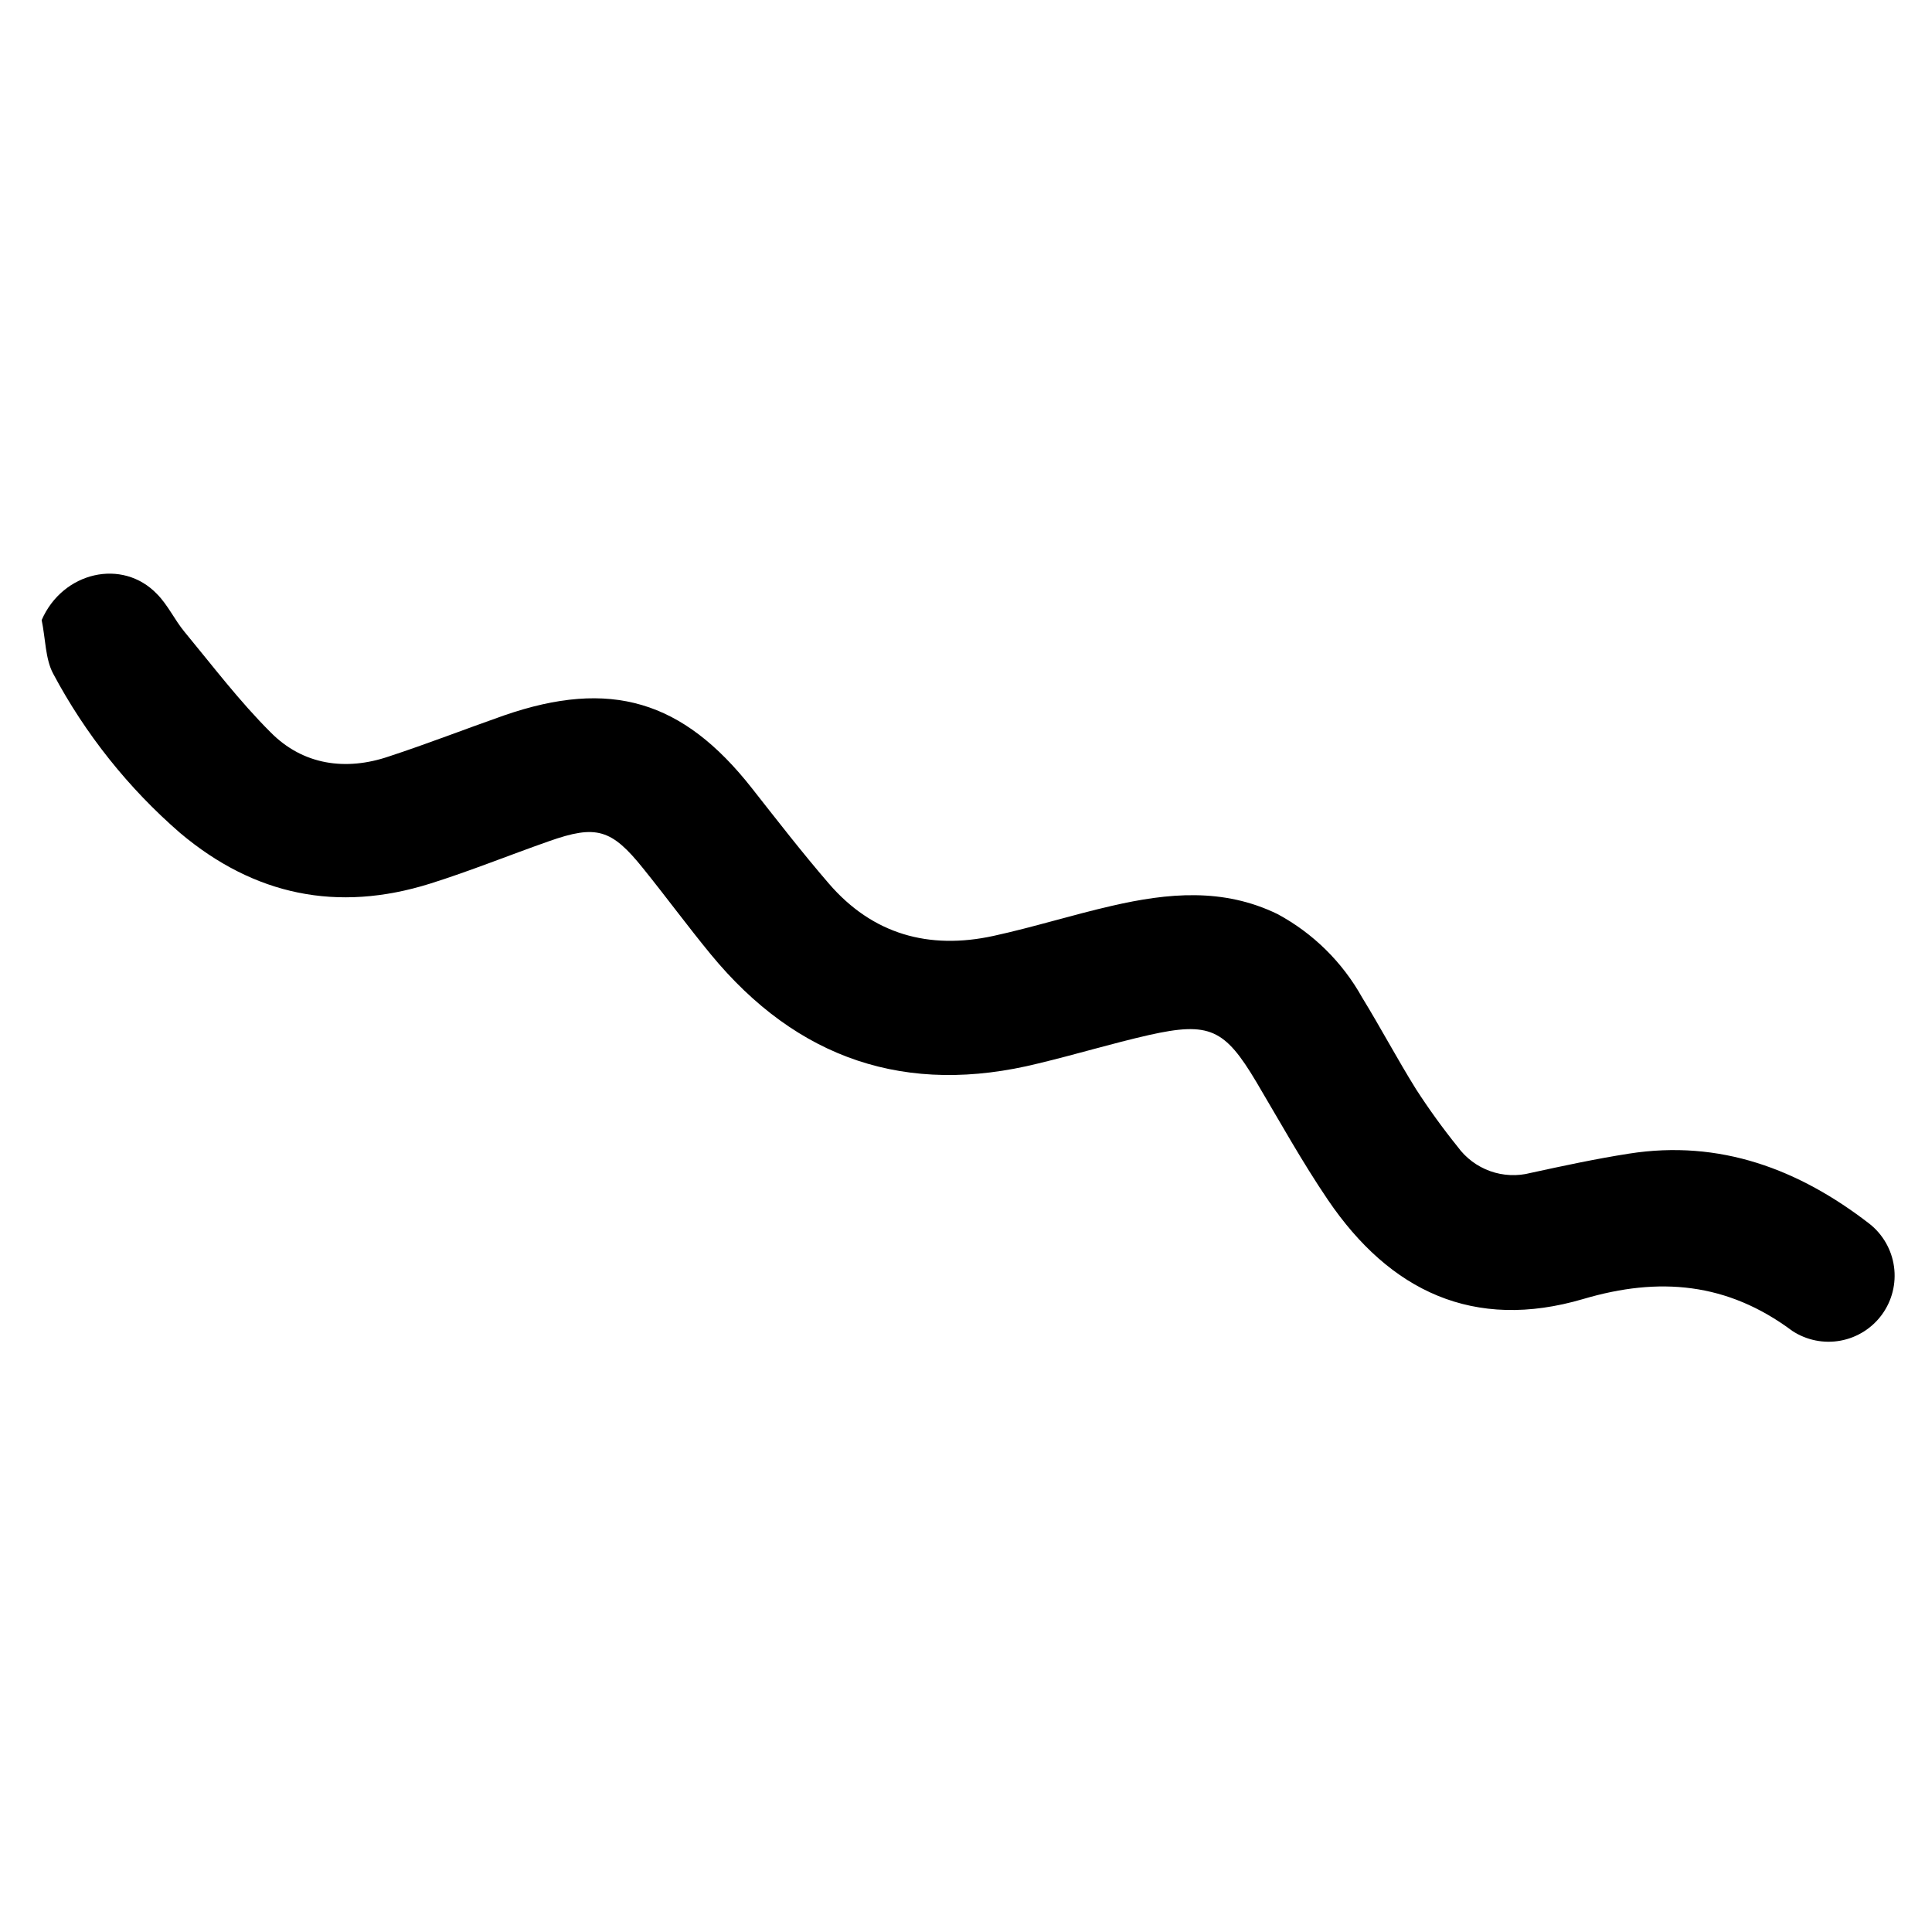
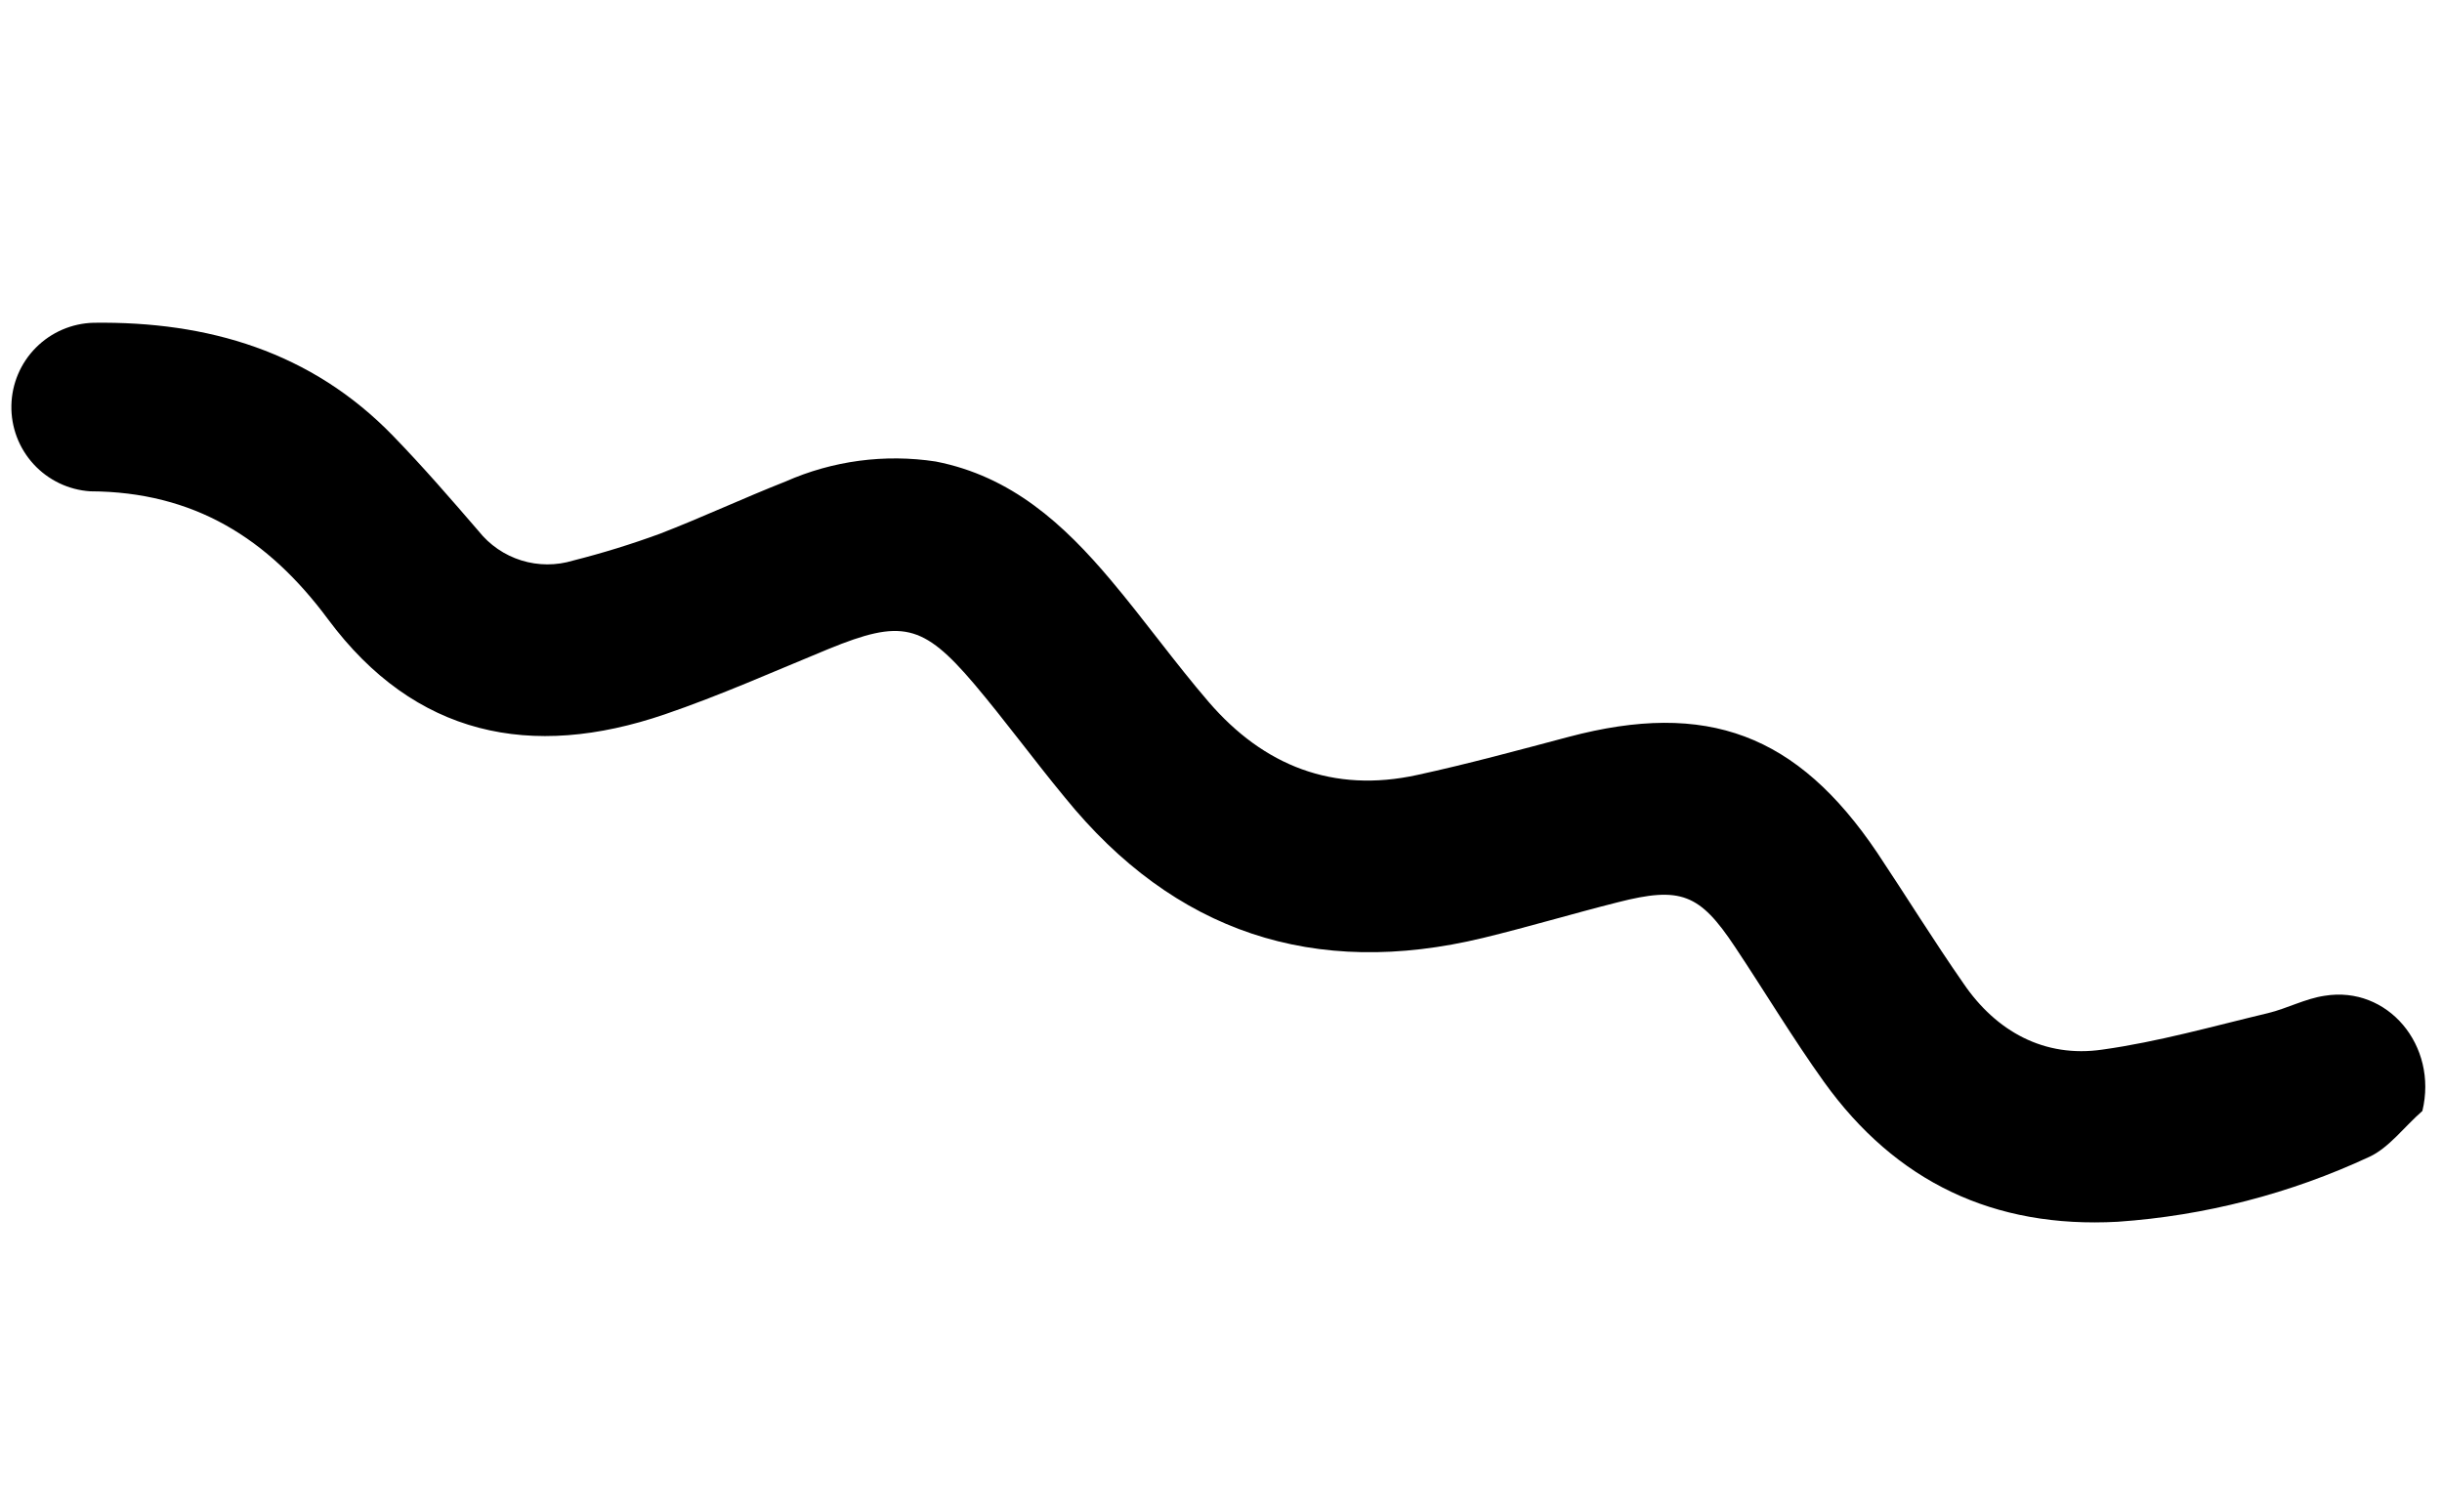
- <svg class="squiggle" viewBox="0 0 518 520">
-   <path d="M11.213 166.898C16.857 153.898 32.947 150.151 42.277 159.899C45.185 162.842 46.995 166.826 49.618 170.007C57.205 179.178 64.462 188.761 72.861 197.129C81.542 205.913 93.059 207.553 104.653 203.604C115.109 200.173 125.35 196.173 135.698 192.545C164.268 182.672 183.751 188.463 202.364 212.13C209.147 220.75 215.885 229.457 223.04 237.752C234.857 251.51 250.049 255.682 267.405 251.899C278.117 249.561 288.637 246.24 299.328 243.792C314.325 240.344 329.222 238.904 343.851 246.021C353.413 251.169 361.305 258.941 366.598 268.424C371.571 276.531 376.105 285.072 381.122 293.136C384.589 298.501 388.333 303.683 392.339 308.659C394.526 311.667 397.568 313.946 401.069 315.202C404.57 316.457 408.367 316.629 411.968 315.696C420.755 313.783 429.565 311.892 438.436 310.504C462.932 306.654 484.193 314.683 503.23 329.423C506.813 332.268 509.161 336.386 509.786 340.918C510.411 345.451 509.265 350.05 506.586 353.76C503.907 357.469 499.902 360.003 495.402 360.835C490.903 361.667 486.256 360.733 482.428 358.226C464.909 345.155 446.536 343.605 426.175 349.619C396.695 358.308 374.098 347.52 357.433 322.97C350.486 312.734 344.459 301.848 338.147 291.2C329.652 276.938 325.538 274.926 309.23 278.585C299.305 280.84 289.528 283.817 279.559 286.203C243.965 295.074 214.529 285.098 191.293 256.841C185.094 249.294 179.29 241.4 173.135 233.766C164.596 223.106 160.477 221.924 147.766 226.412C137.003 230.19 126.411 234.494 115.672 237.858C90.883 245.6 68.482 241.042 48.468 224.186C34.55 212.116 22.972 197.587 14.315 181.325C12.177 177.361 12.254 171.816 11.213 166.898Z" fill="currentColor" />
+ <svg class="squiggle" viewBox="0 0 596 369">
+   <path fill="currentColor" d="M591.213 271.157C595.047 255.199 582.772 240.524 567.351 243.044C562.611 243.74 558.161 246.165 553.519 247.281C540.112 250.48 526.723 254.29 513.124 256.18C498.975 258.26 487.178 251.754 479.203 240.025C471.92 229.568 465.232 218.734 458.187 208.169C438.634 179.134 416.576 170.92 382.871 179.848C370.593 183.098 358.294 186.46 345.897 189.149C325.381 193.646 308.421 186.923 294.999 171.333C286.719 161.709 279.3 151.307 271.115 141.597C259.643 127.961 246.865 116.251 228.375 112.644C215.943 110.746 203.228 112.439 191.726 117.524C181.478 121.56 171.334 126.303 161.075 130.268C154.131 132.816 147.058 135.002 139.886 136.815C135.767 138.074 131.365 138.064 127.252 136.786C123.139 135.509 119.506 133.023 116.826 129.652C110.029 121.761 103.196 113.876 95.956 106.411C75.977 85.786 50.716 78.404 22.837 78.779C17.54 78.916 12.5 81.09 8.764 84.847C5.029 88.605 2.885 93.658 2.78 98.956C2.674 104.253 4.614 109.388 8.197 113.291C11.78 117.195 16.729 119.568 22.017 119.916C47.329 120.026 65.405 131.391 80.052 151.137C101.271 179.711 129.691 185.472 162.208 174.369C175.766 169.739 188.924 163.866 202.18 158.413C219.974 151.136 225.181 152.142 237.719 166.886C245.33 175.886 252.3 185.45 259.861 194.602C286.61 227.603 320.79 238.877 361.969 228.923C372.96 226.259 383.828 223 394.84 220.225C410.165 216.311 414.799 218.087 423.431 231.093C430.756 242.086 437.557 253.445 445.149 264.038C462.688 288.467 486.586 299.855 516.843 298.203C538.126 296.732 558.957 291.356 578.294 282.343C583.033 280.165 586.824 274.982 591.213 271.157Z" />
</svg>
